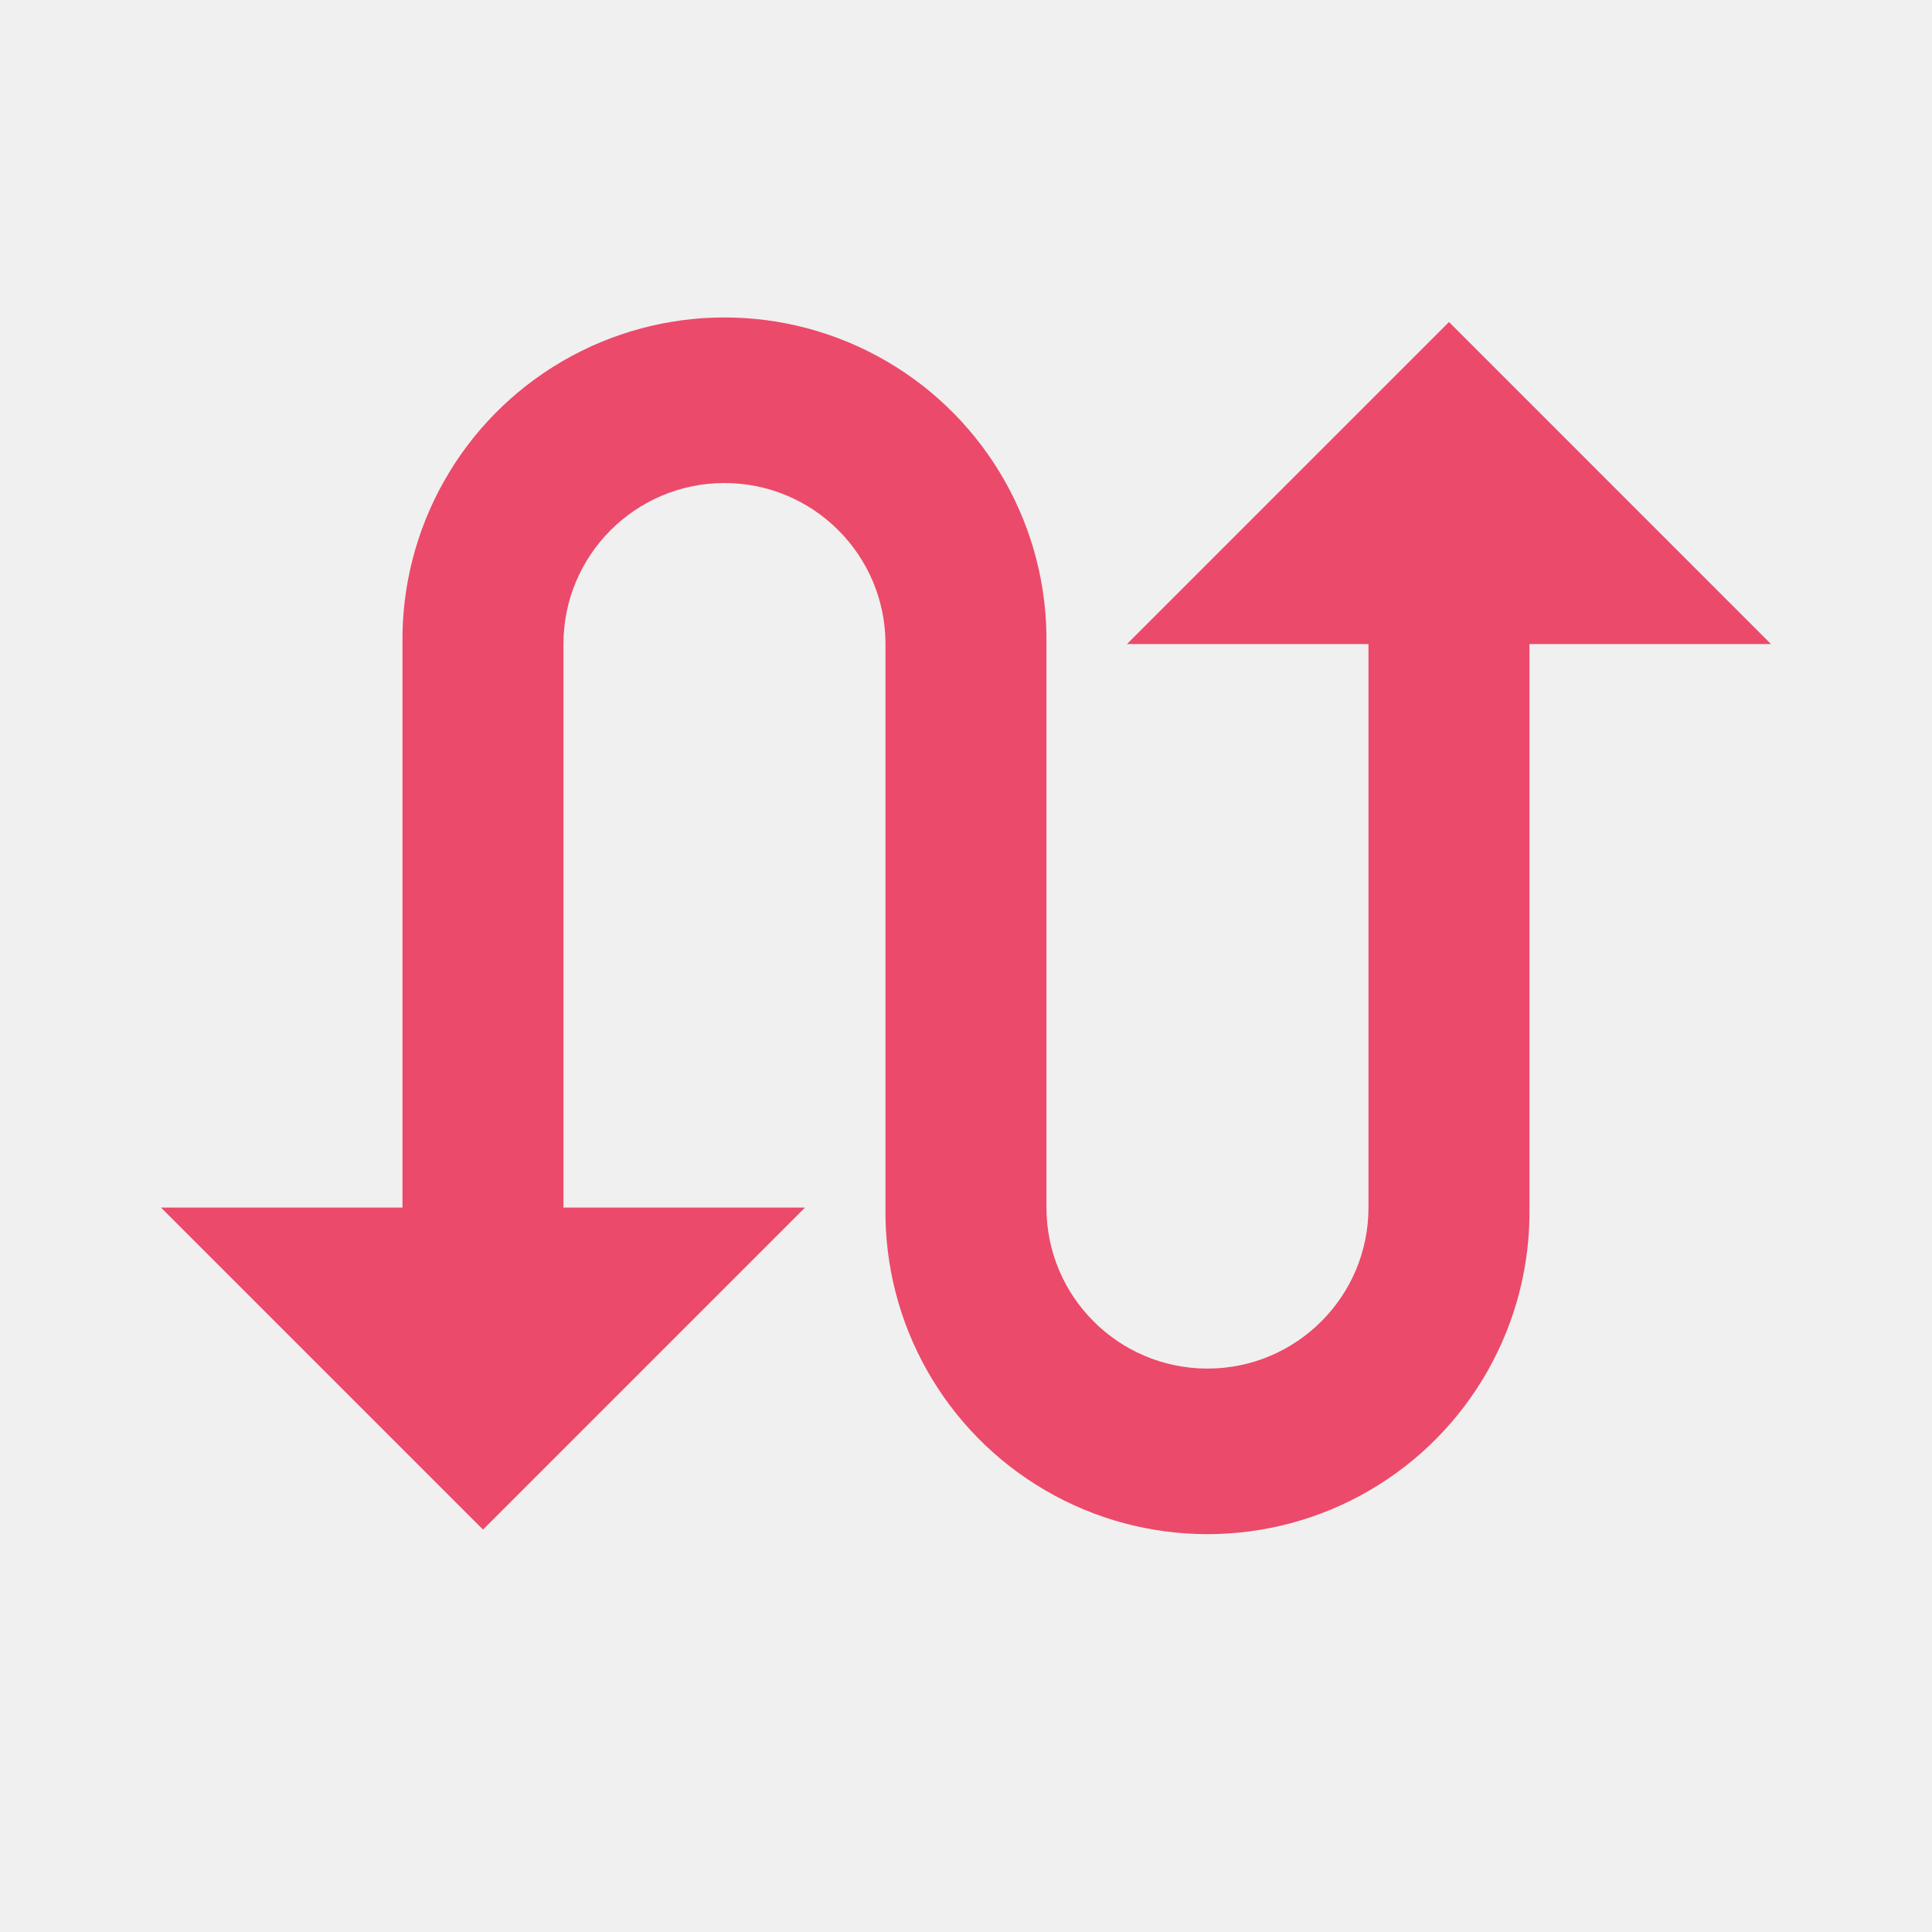
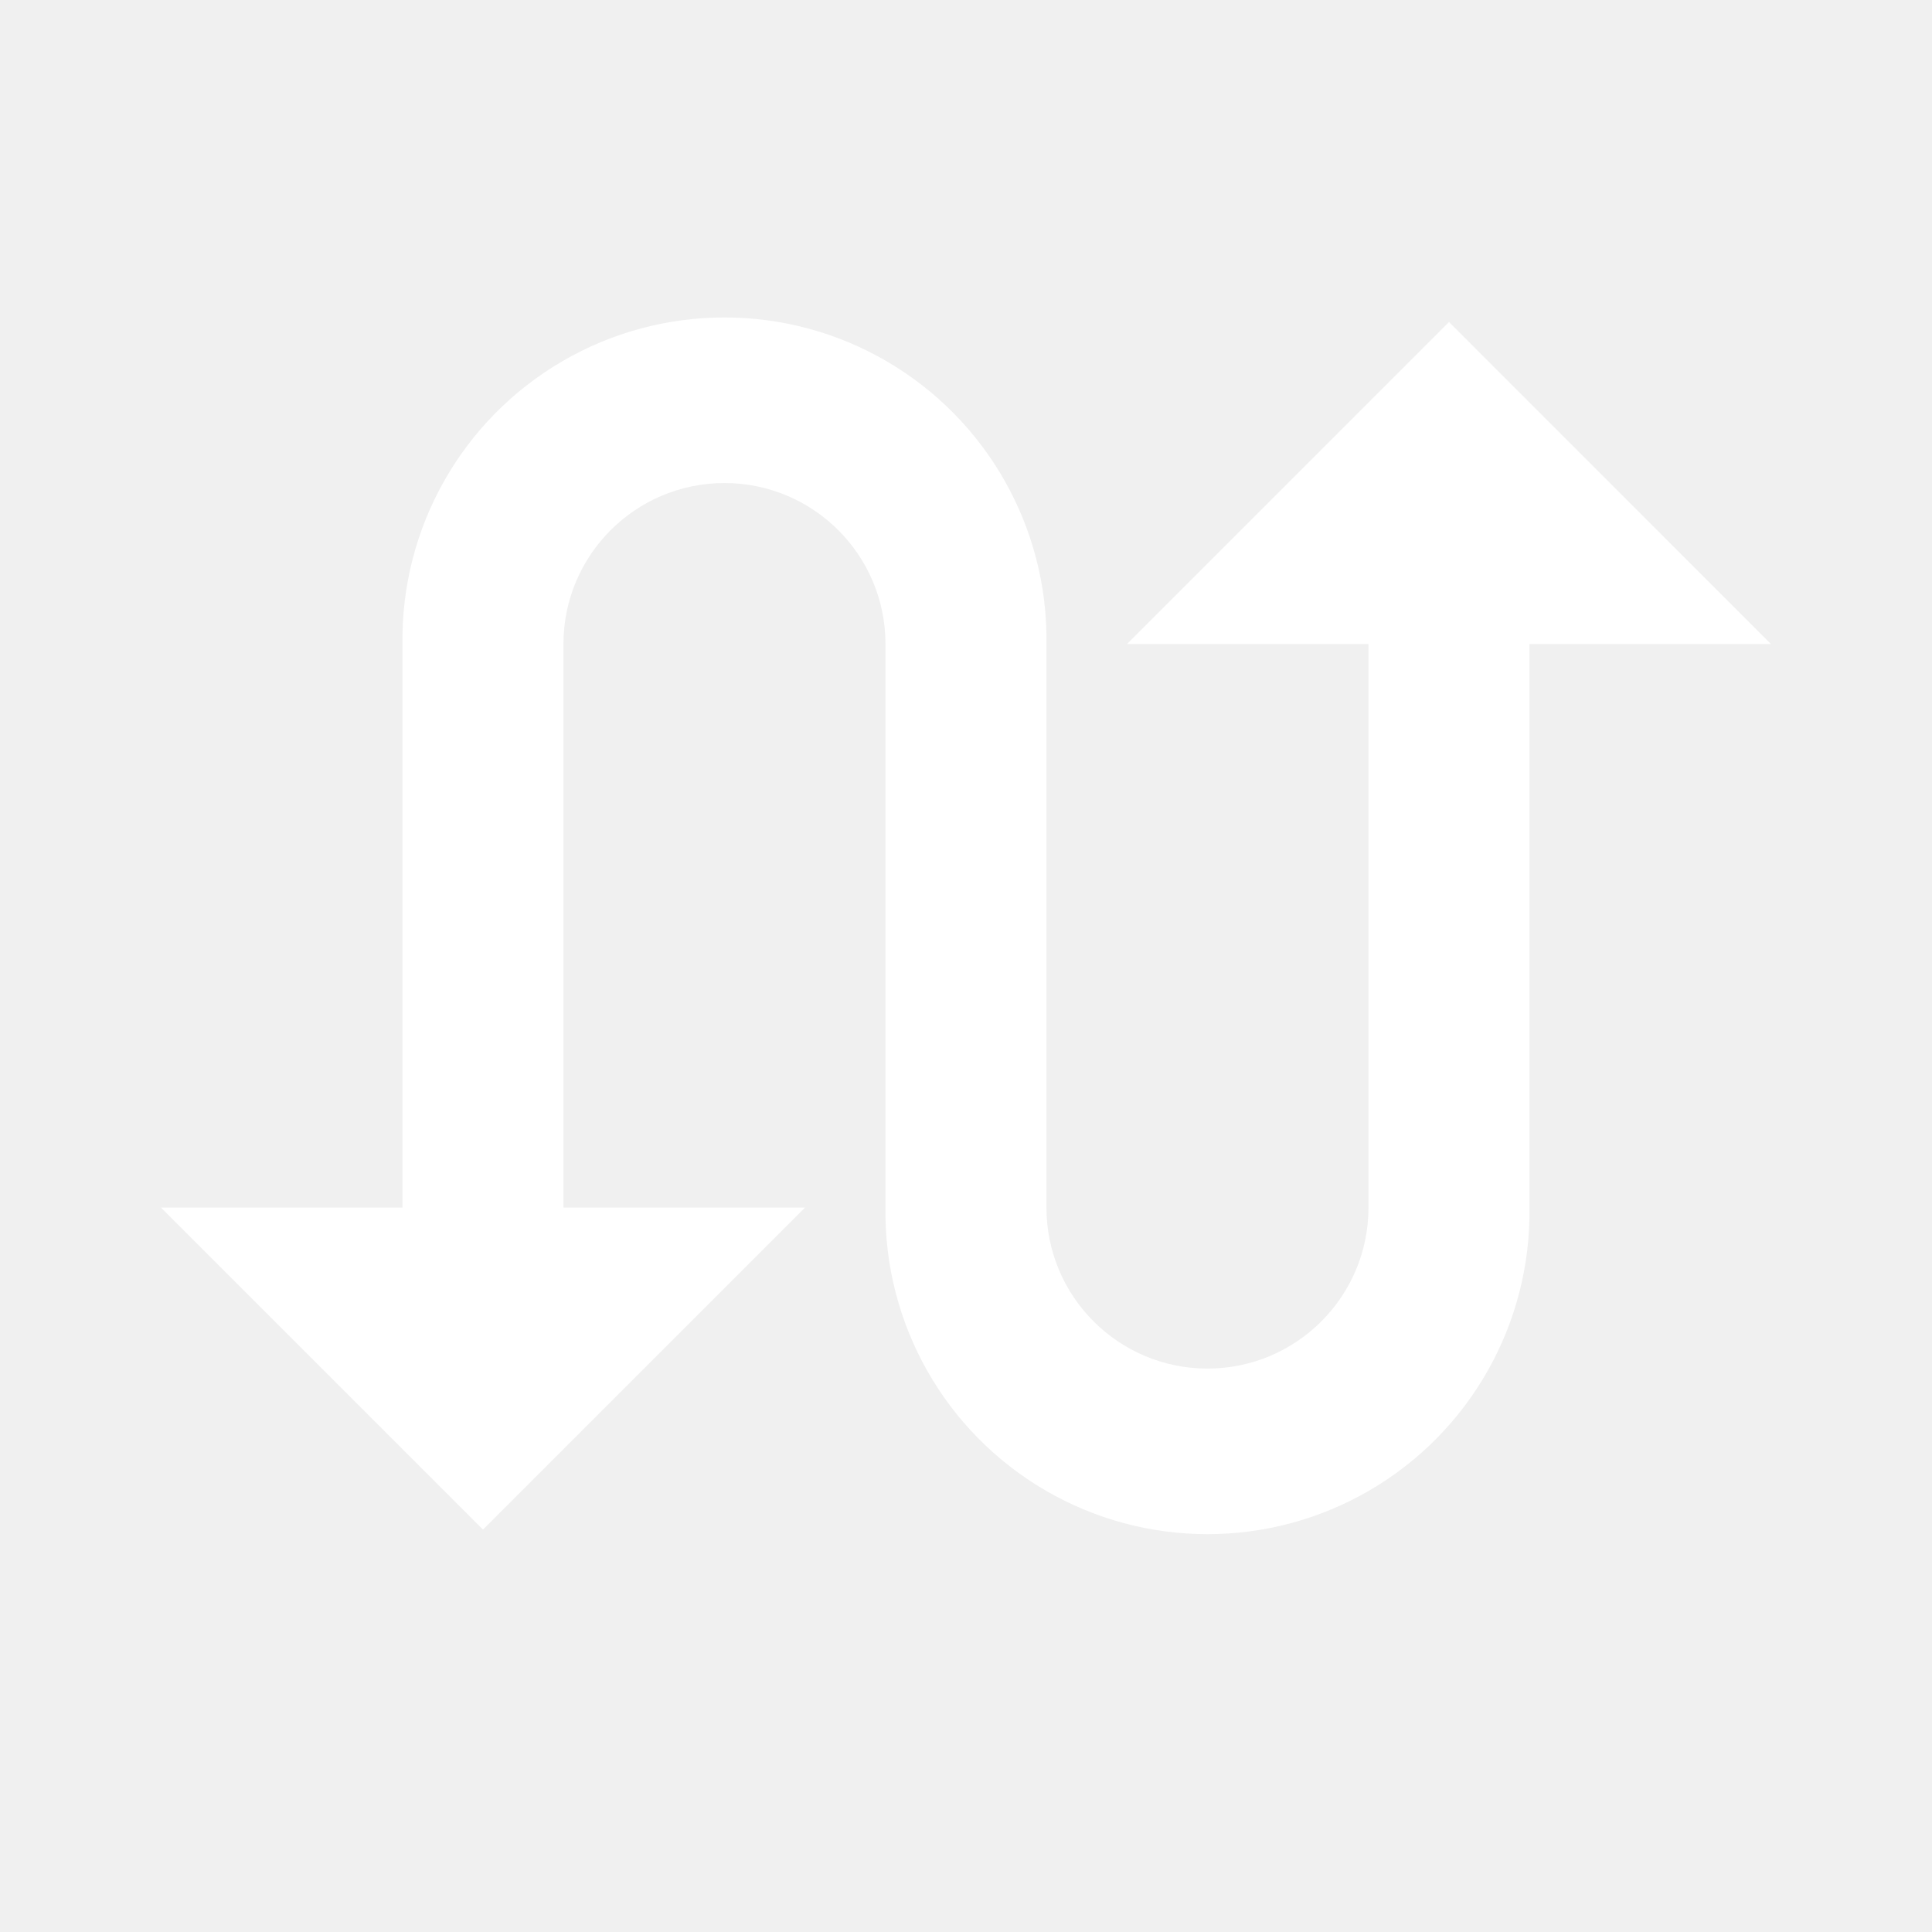
<svg xmlns="http://www.w3.org/2000/svg" id="baseline-swap_calls-24px" width="29.8" height="29.8" viewBox="0 0 29.8 29.8">
-   <path id="Path_904" data-name="Path 904" d="M21.867,4,16.9,8.967h3.725v8.692a2.483,2.483,0,1,1-4.967,0V8.967a4.967,4.967,0,1,0-9.933,0v8.692H2l4.967,4.967,4.967-4.967H8.208V8.967a2.483,2.483,0,1,1,4.967,0v8.692a4.967,4.967,0,1,0,9.933,0V8.967h3.725Z" transform="translate(0.483 0.967)" fill="#ec4a6a" />
+   <path id="Path_904" data-name="Path 904" d="M21.867,4,16.9,8.967h3.725v8.692a2.483,2.483,0,1,1-4.967,0V8.967a4.967,4.967,0,1,0-9.933,0v8.692H2l4.967,4.967,4.967-4.967H8.208V8.967a2.483,2.483,0,1,1,4.967,0v8.692a4.967,4.967,0,1,0,9.933,0V8.967h3.725Z" transform="translate(0.483 0.967)" fill="#fff" />
  <path id="Path_905" data-name="Path 905" d="M0,0H29.8V29.8H0Z" fill="none" />
</svg>
